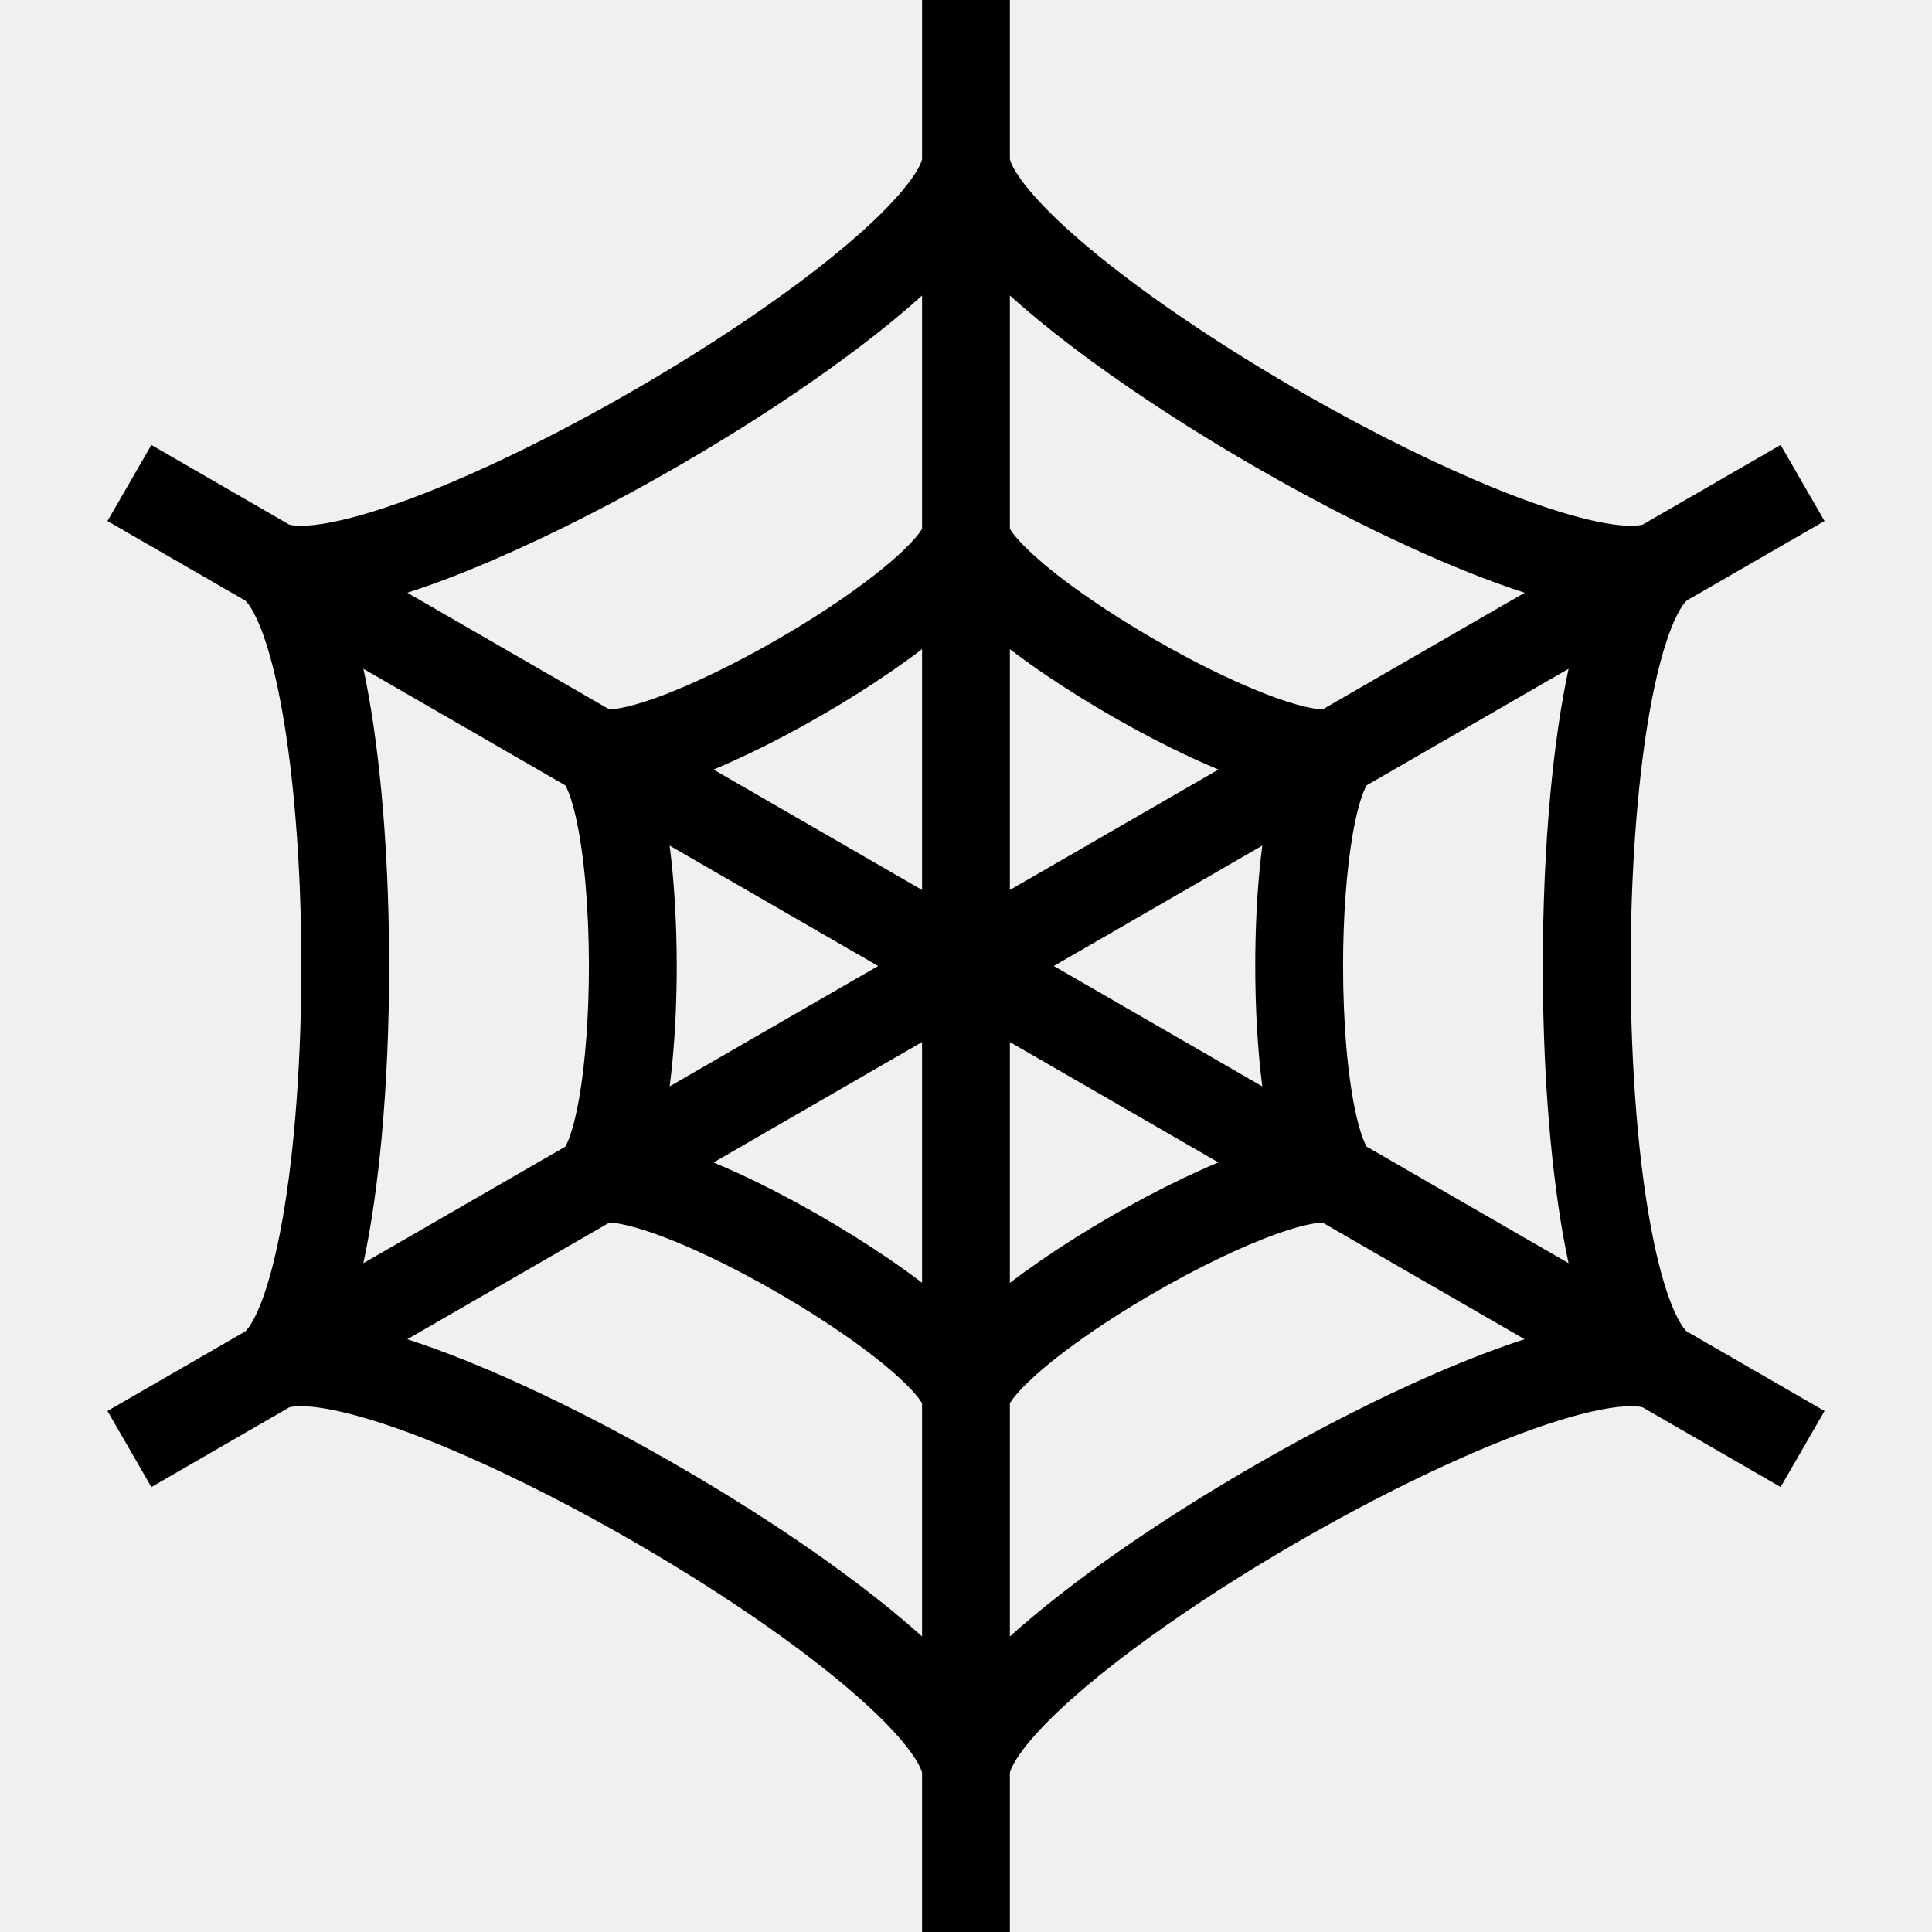
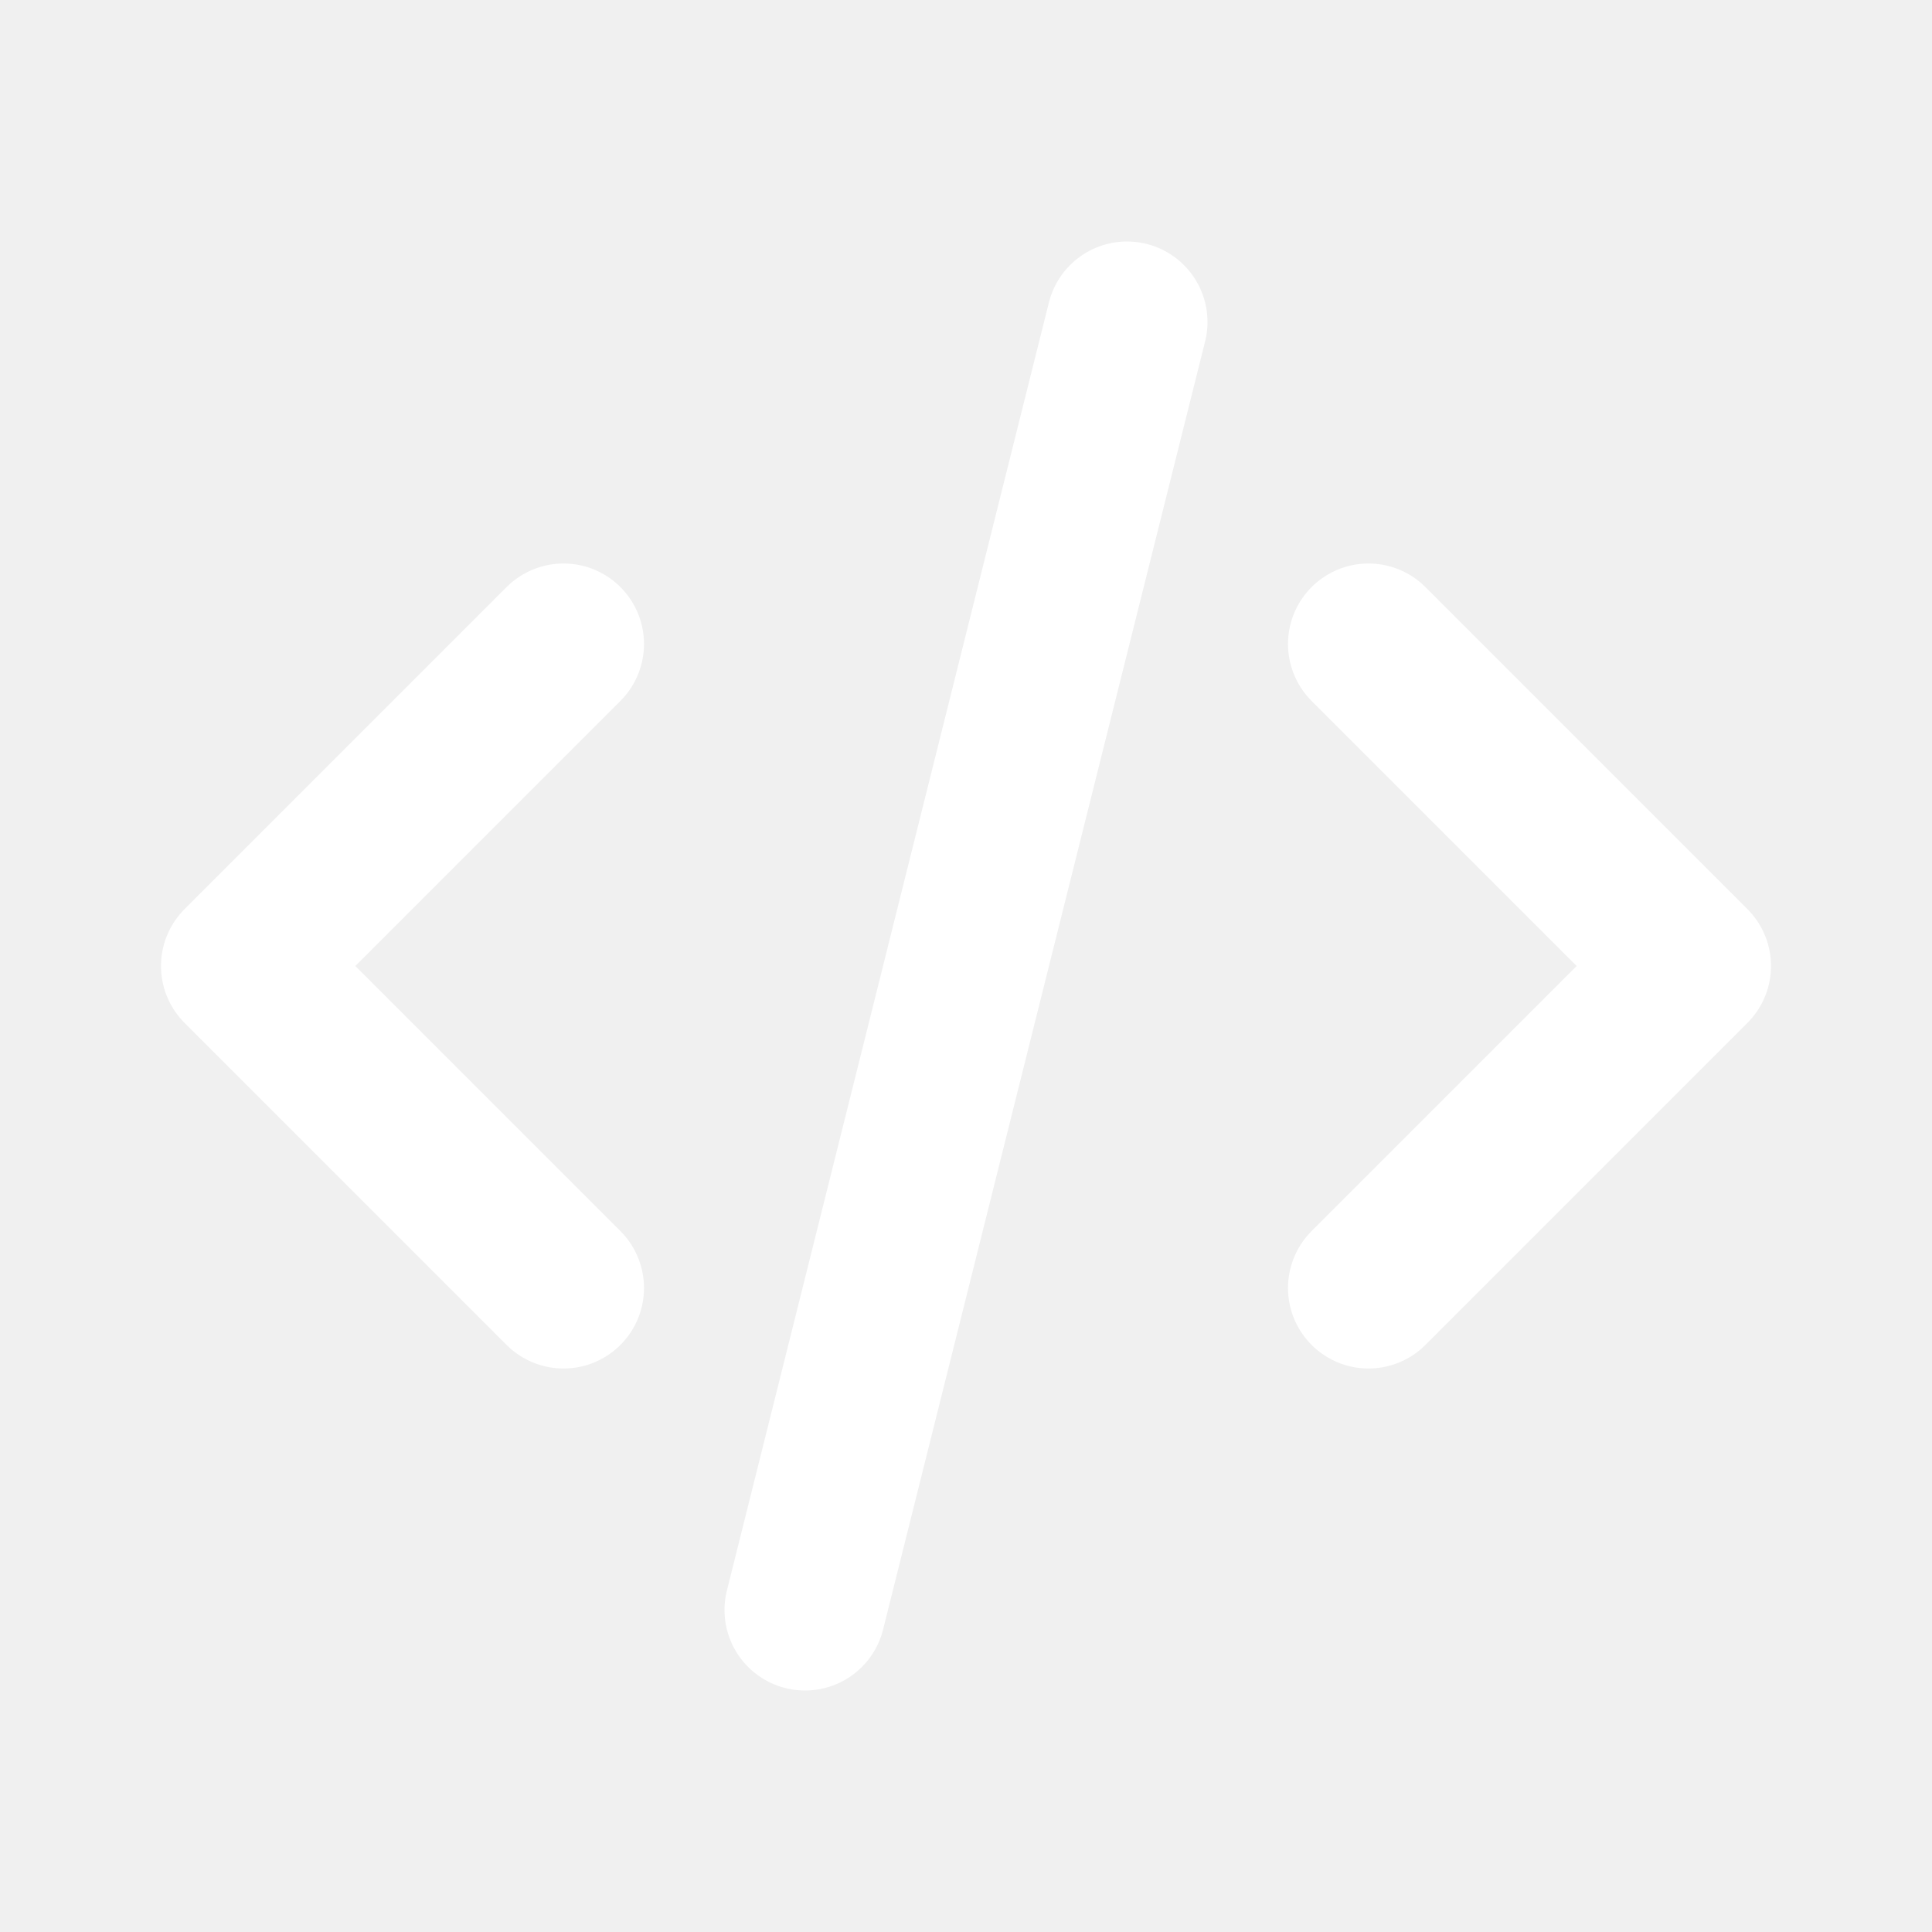
- <svg xmlns="http://www.w3.org/2000/svg" height="800px" width="800px" version="1.1" id="_x32_" viewBox="0 0 512 512" xml:space="preserve">
-   <style type="text/css">
- 	.st0{fill:#000000;}
- </style>
-   <g>
-     <path class="st0" d="M445.295,350.56c-0.803-1.333-1.712-3.242-2.606-5.583c-1.576-4.122-3.106-9.584-4.424-15.94   c-2-9.538-3.546-21.098-4.576-33.606c-1.03-12.5-1.56-25.97-1.545-39.432c-0.015-24.182,1.698-48.432,4.955-67.001   c1.621-9.257,3.652-17.113,5.788-22.507c1.06-2.69,2.136-4.743,2.984-5.97c0.41-0.614,0.758-1.015,0.955-1.212l0.151-0.144   l36.546-21.09l-11.636-20.152l-36.546,21.091c-0.03,0.015-0.272,0.099-0.772,0.174c-0.53,0.092-1.303,0.16-2.288,0.16   c-1.758,0-4.136-0.22-6.954-0.72c-5.288-0.94-12.03-2.841-19.576-5.546c-13.227-4.734-28.924-11.901-44.833-20.31   c-23.864-12.599-48.304-28.061-66.319-42.198c-9-7.045-16.378-13.803-21.106-19.31c-2.378-2.735-4.06-5.16-4.954-6.872   c-0.455-0.849-0.712-1.507-0.818-1.886c-0.06-0.174-0.076-0.281-0.091-0.319V0h-23.273v42.196c-0.016,0.114-0.212,0.94-0.909,2.213   c-0.682,1.288-1.803,2.977-3.318,4.893c-2.848,3.599-7.076,7.962-12.318,12.614c-9.182,8.166-21.425,17.288-35.016,26.212   c-20.364,13.409-43.788,26.462-64.772,36.008c-10.485,4.773-20.364,8.674-28.803,11.303c-4.212,1.319-8.061,2.319-11.394,2.97   c-3.318,0.651-6.121,0.946-8.12,0.939c-1.197,0-2.092-0.106-2.591-0.212c-0.258-0.053-0.409-0.098-0.47-0.121l-36.53-21.091   l-11.636,20.152l36.53,21.09c0.092,0.054,0.818,0.78,1.697,2.273c0.788,1.333,1.697,3.235,2.606,5.583   c1.576,4.122,3.106,9.584,4.424,15.94c1.985,9.538,3.53,21.099,4.561,33.607c1.046,12.5,1.561,25.969,1.561,39.432   c0,24.182-1.697,48.431-4.97,66.992c-1.621,9.265-3.652,17.121-5.788,22.515c-1.06,2.683-2.136,4.743-2.97,5.97   c-0.424,0.606-0.773,1.015-0.97,1.212l-0.152,0.144l-36.53,21.09l11.636,20.152l36.53-21.098c0.152-0.068,1.243-0.341,3.061-0.326   c1.757-0.008,4.151,0.219,6.954,0.719c5.288,0.933,12.045,2.842,19.59,5.546c13.227,4.734,28.909,11.894,44.818,20.303   c23.864,12.606,48.318,28.061,66.318,42.204c9,7.045,16.394,13.803,21.122,19.311c2.364,2.734,4.046,5.159,4.939,6.863   c0.455,0.856,0.727,1.515,0.833,1.894c0.046,0.159,0.06,0.258,0.076,0.302V512h23.273v-42.182c0-0.076,0.212-0.917,0.924-2.235   c0.667-1.281,1.788-2.97,3.303-4.886c2.848-3.606,7.091-7.962,12.333-12.614c9.182-8.166,21.425-17.288,35.001-26.22   c20.364-13.409,43.802-26.462,64.787-36.008c10.47-4.772,20.349-8.667,28.788-11.303c4.212-1.318,8.076-2.318,11.394-2.962   c3.318-0.659,6.122-0.947,8.121-0.939c1.197-0.008,2.091,0.098,2.606,0.204c0.243,0.053,0.38,0.098,0.454,0.122l36.546,21.098   l11.636-20.152l-36.53-21.09C446.901,352.787,446.174,352.068,445.295,350.56z M96.295,334.765   c2.122-9.932,3.713-21.182,4.834-33.25c1.334-14.424,2-29.97,2-45.515c-0.015-25.288-1.728-50.508-5.318-71.015   c-0.47-2.667-0.97-5.25-1.5-7.743l53.53,30.902c0.136,0.235,0.303,0.553,0.469,0.962c0.682,1.5,1.531,4.069,2.243,7.258   c1.106,4.802,2.016,11.015,2.606,17.848c0.591,6.841,0.909,14.31,0.909,21.788c0,12.719-0.909,25.507-2.591,35.03   c-0.818,4.734-1.863,8.667-2.818,11.038c-0.319,0.811-0.606,1.41-0.818,1.788L96.295,334.765z M334.522,287.902L279.265,256   l55.257-31.909c-0.288,2.273-0.546,4.591-0.773,6.977c-0.742,7.939-1.091,16.432-1.091,24.932   C332.659,267.068,333.265,278.068,334.522,287.902z M150.841,303.272L150.841,303.272L150.841,303.272L150.841,303.272z    M177.461,287.902c0.288-2.273,0.561-4.584,0.773-6.977c0.742-7.932,1.106-16.424,1.106-24.924   c-0.014-11.068-0.621-22.069-1.879-31.909L232.719,256L177.461,287.902z M267.629,235.848v-63.803c2.848,2.167,5.848,4.326,9,6.478   c11.985,8.166,25.849,16.083,38.803,22.128c2.545,1.182,5.015,2.265,7.47,3.288L267.629,235.848z M244.356,235.848l-55.258-31.901   c6.106-2.553,12.485-5.614,18.939-9.015c12.879-6.81,25.804-14.902,36.319-22.902V235.848z M244.356,276.151v63.796   c-2.834-2.16-5.848-4.319-9-6.47c-11.984-8.167-25.848-16.084-38.802-22.136c-2.531-1.174-5.015-2.258-7.455-3.28L244.356,276.151z    M267.629,276.151l55.257,31.901c-6.09,2.546-12.484,5.606-18.924,9.008c-12.894,6.818-25.818,14.901-36.333,22.909V276.151z    M362.144,303.848c-0.122-0.227-0.288-0.546-0.47-0.954c-0.682-1.508-1.515-4.076-2.242-7.265c-1.106-4.796-2-11.008-2.607-17.841   c-0.59-6.842-0.894-14.318-0.894-21.788c-0.016-12.728,0.909-25.516,2.576-35.031c0.818-4.734,1.879-8.666,2.818-11.038   c0.318-0.811,0.621-1.41,0.818-1.788l53.545-30.909c-2.121,9.932-3.712,21.174-4.833,33.25c-1.334,14.424-1.985,29.962-2,45.515   c0.015,25.28,1.727,50.5,5.318,71.015c0.47,2.666,0.97,5.242,1.515,7.742L362.144,303.848z M304.371,106.227   c21.561,14.348,46.198,28.19,68.894,38.606c10.864,4.977,21.258,9.158,30.788,12.25l-53.53,30.909   c-0.546-0.008-1.485-0.084-2.697-0.303c-2.409-0.417-5.788-1.356-9.636-2.742c-6.758-2.416-15-6.166-23.363-10.592   c-12.546-6.621-25.47-14.803-34.788-22.12c-4.651-3.637-8.394-7.099-10.576-9.644c-0.924-1.068-1.531-1.947-1.833-2.447V78.31   C277.72,87.416,290.371,96.909,304.371,106.227z M114.098,154.992c14.681-5.273,31.166-12.833,47.848-21.636   c25-13.22,50.289-29.167,69.804-44.47c4.545-3.568,8.758-7.091,12.606-10.568v61.826c-0.182,0.296-0.454,0.712-0.833,1.227   c-1.136,1.5-3.136,3.636-5.727,5.97c-4.561,4.122-10.94,8.932-18.092,13.666c-10.727,7.107-23.242,14.106-34.333,19.167   c-5.53,2.538-10.712,4.591-15.016,5.932c-2.136,0.674-4.06,1.175-5.621,1.477c-1.485,0.296-2.636,0.402-3.258,0.41l-53.53-30.909   C109.962,156.432,112.007,155.735,114.098,154.992z M65.113,159.227L65.113,159.227L65.113,159.227L65.113,159.227z    M76.749,372.924L76.749,372.924L76.749,372.924L76.749,372.924z M207.628,405.772c-21.575-14.348-46.212-28.19-68.909-38.606   c-10.848-4.984-21.242-9.166-30.788-12.25l53.546-30.908c0.545,0,1.485,0.075,2.682,0.296c2.409,0.424,5.788,1.363,9.637,2.742   c6.772,2.424,15,6.174,23.363,10.59c12.546,6.621,25.47,14.811,34.788,22.128c4.651,3.637,8.394,7.099,10.576,9.644   c0.924,1.068,1.53,1.947,1.833,2.447v61.826C234.265,424.583,221.613,415.083,207.628,405.772z M397.901,357.008   c-14.696,5.265-31.181,12.833-47.848,21.636c-25,13.22-50.303,29.167-69.818,44.47c-4.53,3.568-8.743,7.083-12.606,10.568v-61.826   c0.182-0.303,0.454-0.719,0.849-1.227c1.121-1.5,3.121-3.636,5.726-5.97c4.546-4.128,10.94-8.939,18.076-13.666   c10.727-7.106,23.242-14.106,34.334-19.174c5.53-2.538,10.727-4.583,15.015-5.932c2.136-0.667,4.061-1.167,5.622-1.47   c1.485-0.303,2.636-0.409,3.258-0.409l53.53,30.902C402.038,355.56,399.977,356.265,397.901,357.008z" />
-   </g>
+ <svg xmlns="http://www.w3.org/2000/svg" class="icon icon-tabler icon-tabler-code" width="24" height="24" viewBox="0 0 24 24" stroke-width="2" stroke="white" fill="none" stroke-linecap="round" stroke-linejoin="round">
+   <path stroke="none" d="M0 0h24v24H0z" fill="none" />
+   <polyline points="7 8 3 12 7 16" />
+   <polyline points="17 8 21 12 17 16" />
+   <line x1="14" y1="4" x2="10" y2="20" />
</svg>
